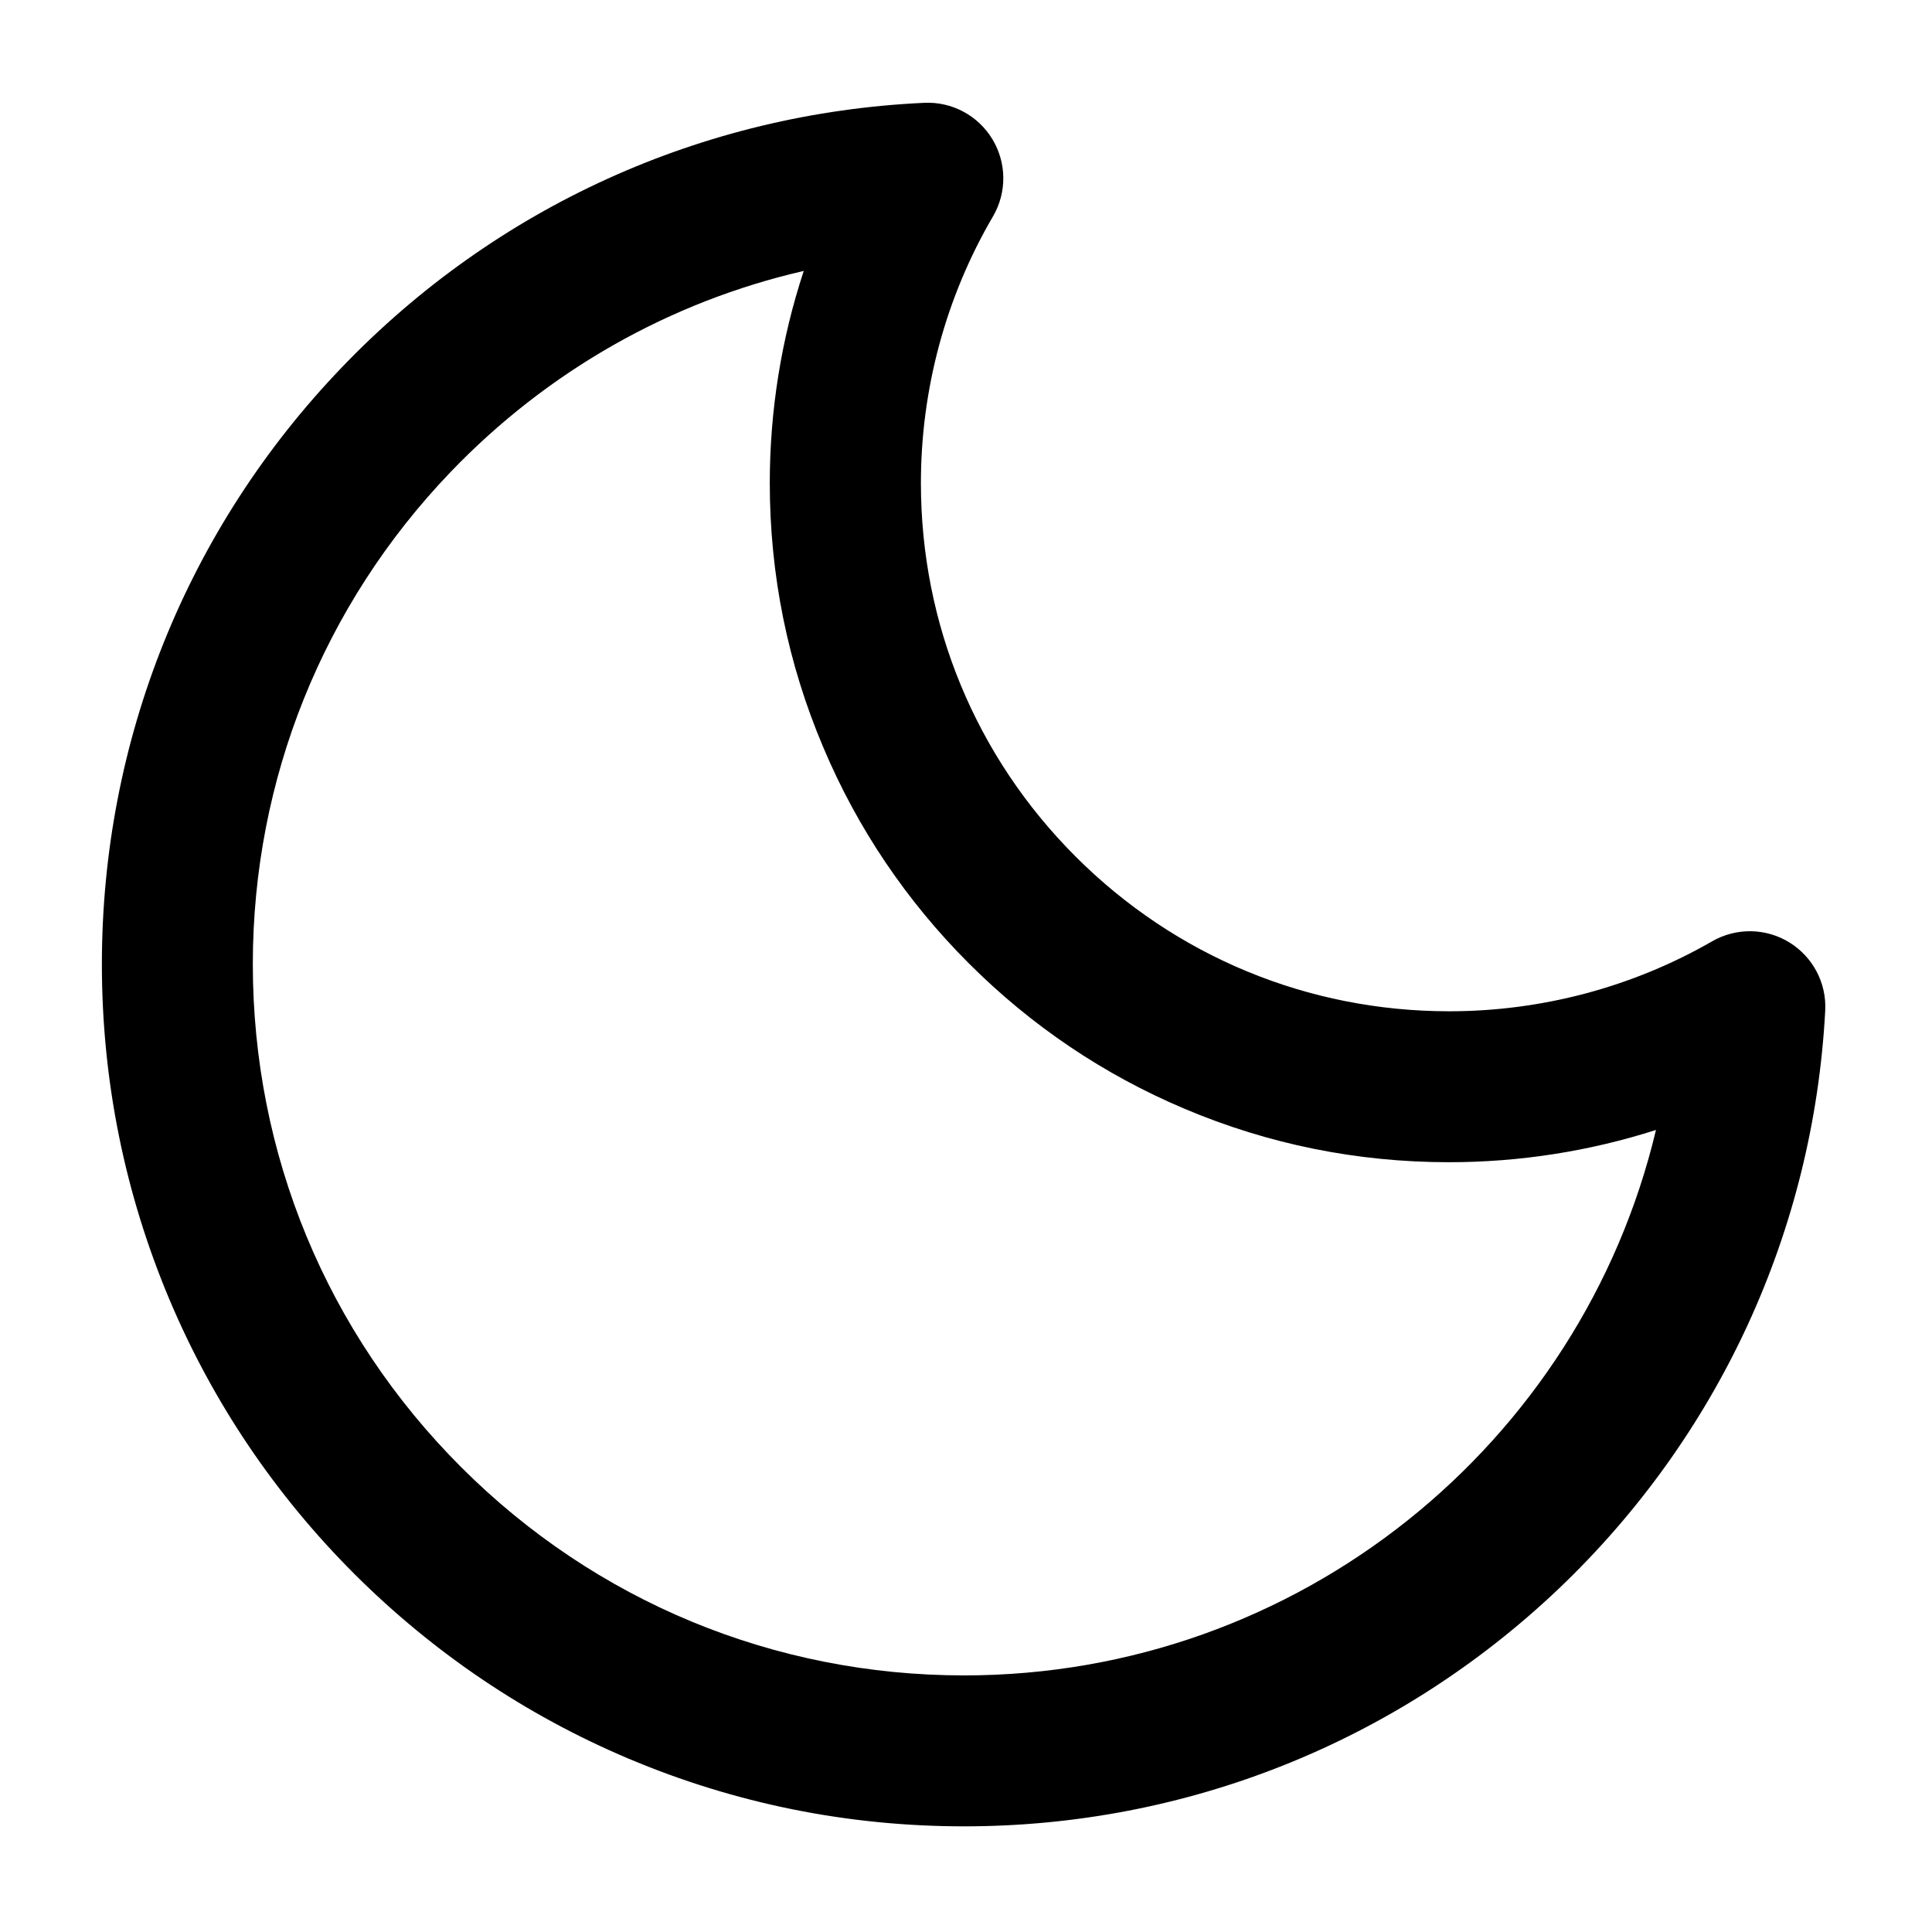
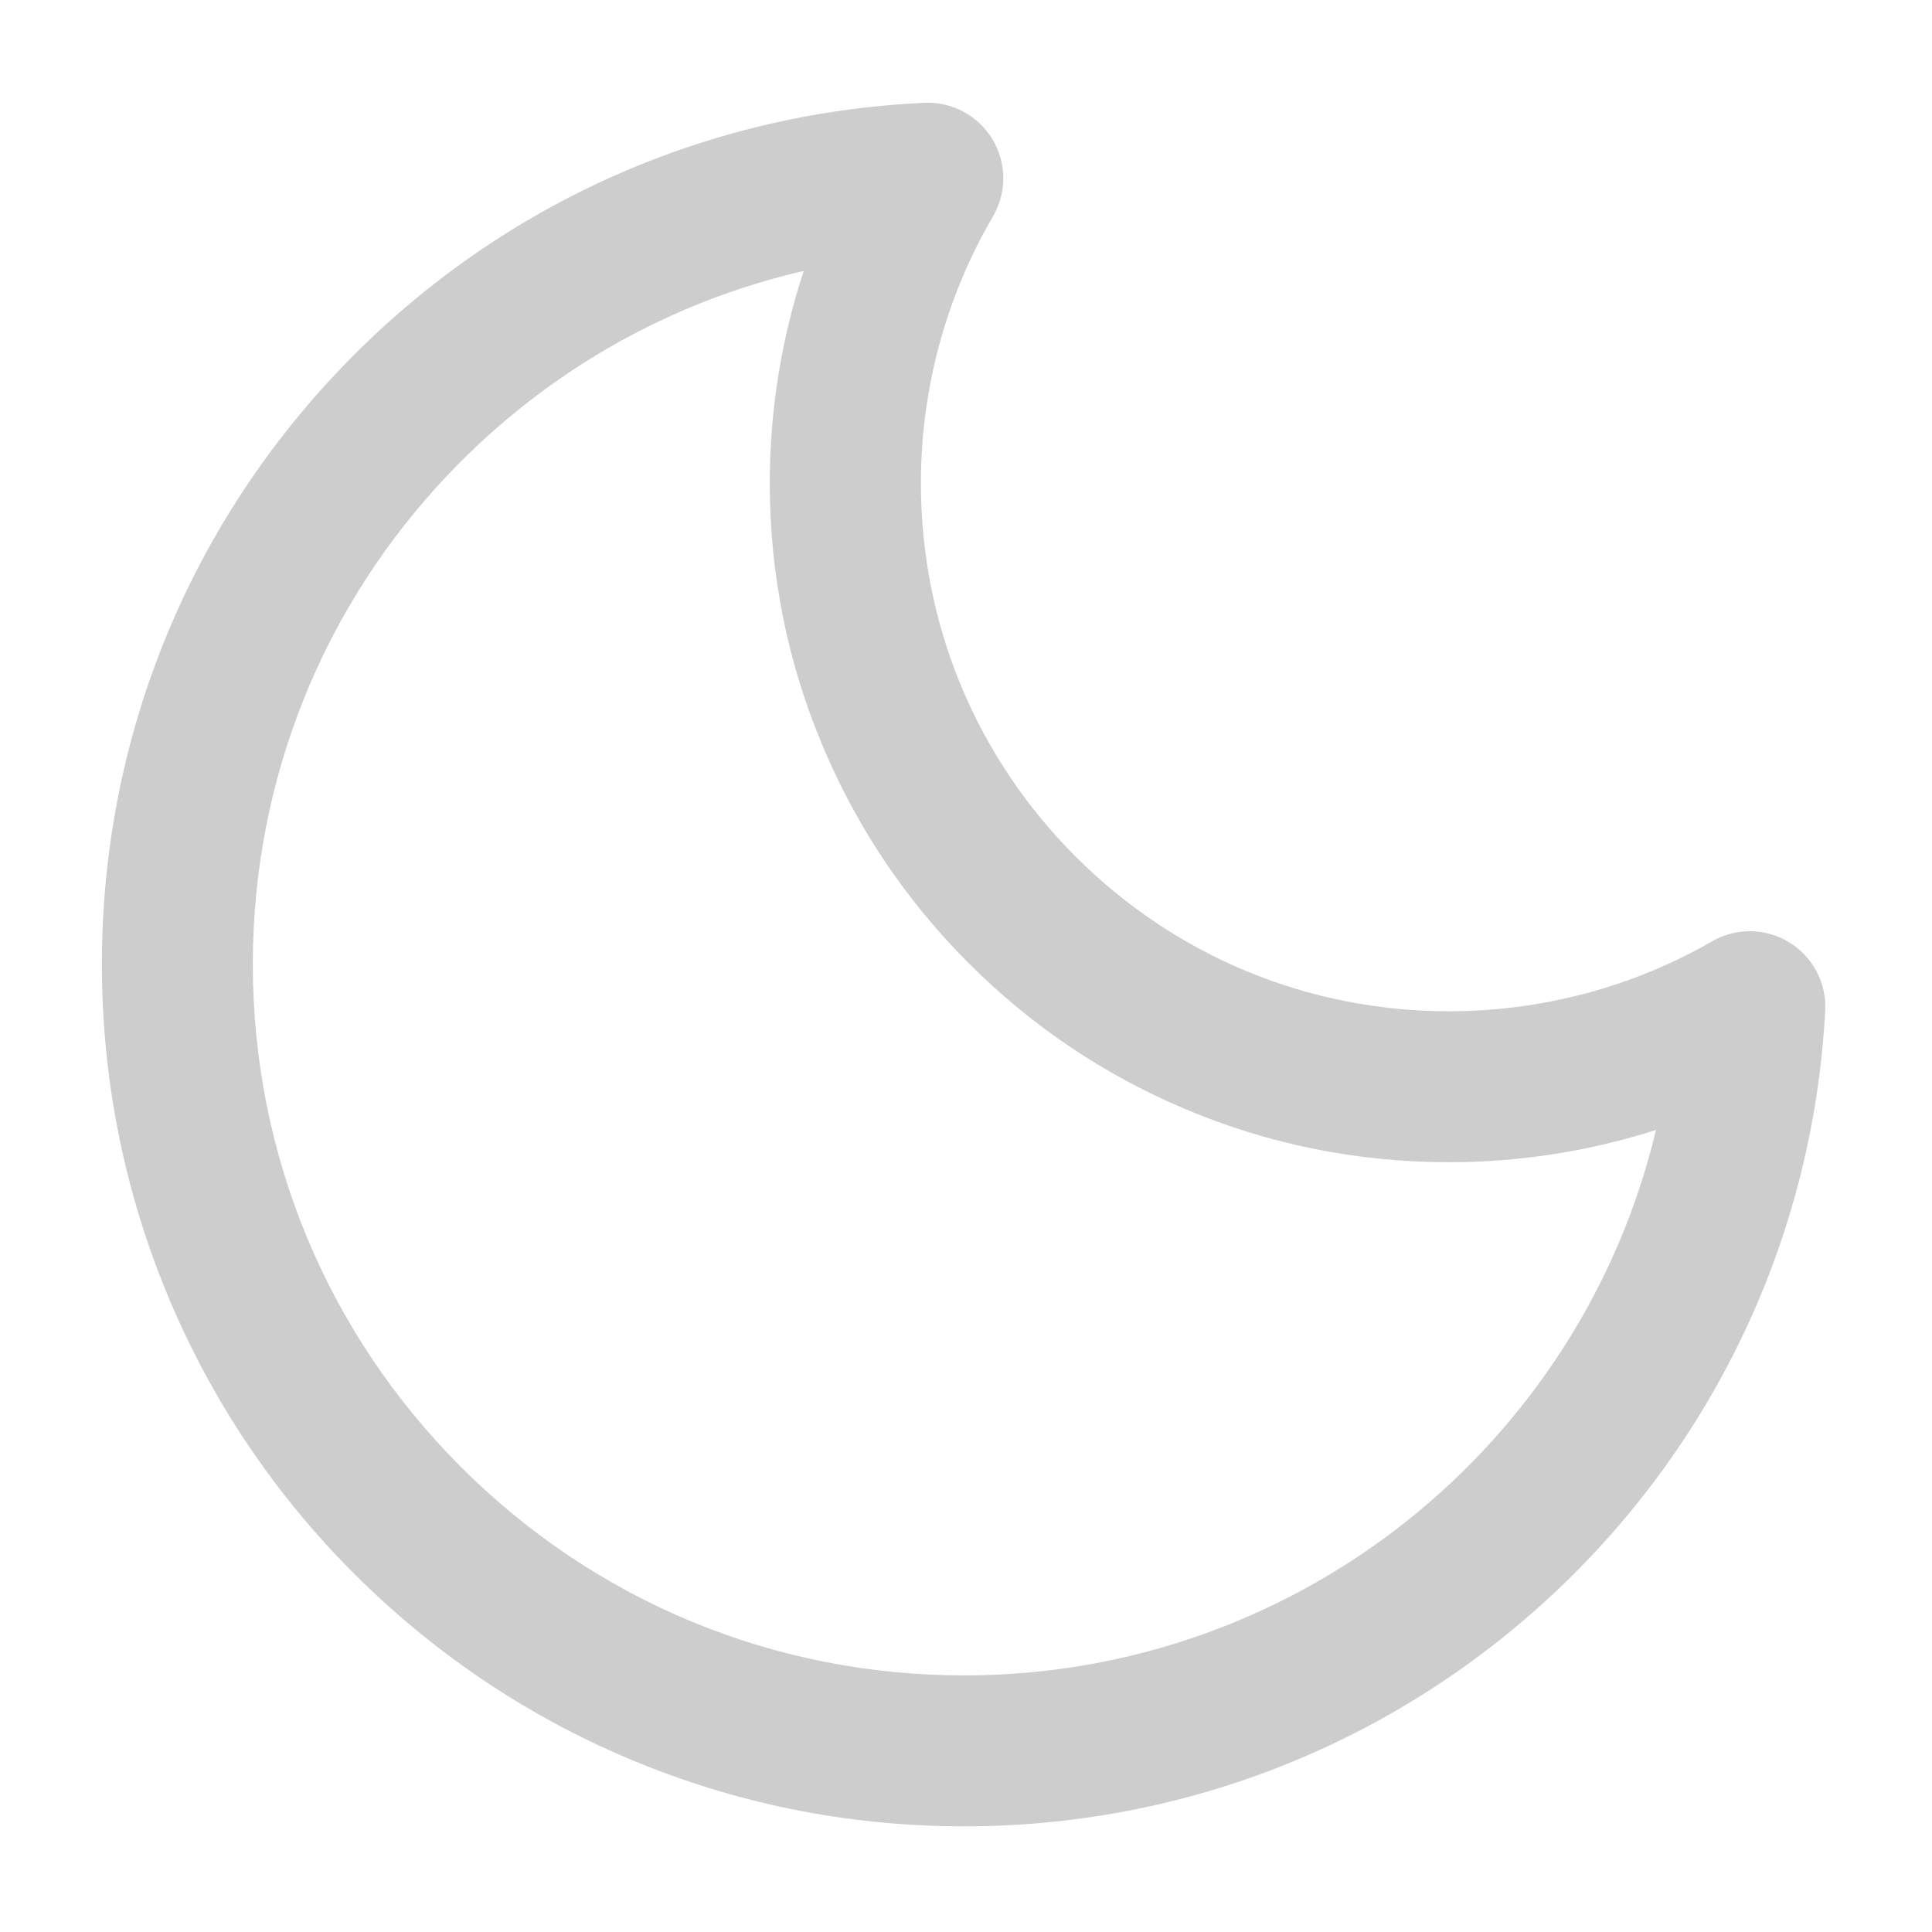
- <svg xmlns="http://www.w3.org/2000/svg" t="1623427724359" class="icon" viewBox="0 0 1024 1024" version="1.1" p-id="2500" width="20" height="20">
+ <svg xmlns="http://www.w3.org/2000/svg" t="1623984668830" class="icon" viewBox="0 0 1024 1024" version="1.1" p-id="4590" width="32" height="32">
  <defs>
    <style type="text/css" />
  </defs>
-   <path d="M511 968c-61.7 0-121.5-12.1-177.9-35.9-54.4-23-103.3-56-145.3-97.9-42-42-74.9-90.8-97.9-145.2C66.1 632.5 54 572.7 54 511c0-118.4 45.1-230.7 127-316.1 81.6-85.2 191.3-135 308.9-140.4 14.6-0.7 28.5 6.7 36.1 19.3 7.6 12.6 7.7 28.2 0.3 40.9-25 42.7-38.2 91.6-38.2 141.3 0 74.8 29.1 145.1 82 198 52.9 52.9 123.2 82 198 82 49 0 97.2-12.8 139.4-37.1 12.7-7.3 28.4-7.1 40.9 0.6 12.5 7.7 19.8 21.6 19 36.2-6.2 116.8-56.5 225.7-141.4 306.5C740.6 923.3 628.8 968 511 968z m-85-824.4c-70.9 16.3-135.8 53-187.2 106.6C171.2 320.7 134 413.3 134 511c0 100.7 39.2 195.4 110.4 266.6C315.6 848.8 410.3 888 511 888c177.2 0 327.1-122.5 366.7-289.1C842.4 610.2 805.4 616 768 616c-48.6 0-95.7-9.5-140.1-28.3-42.9-18.1-81.4-44.1-114.4-77.1-33-33-59-71.5-77.1-114.4C417.5 351.7 408 304.6 408 256c0-38.3 6.1-76.3 18-112.4z" p-id="2501" />
+   <path d="M511 968c-61.7 0-121.5-12.1-177.9-35.9-54.4-23-103.3-56-145.3-97.9-42-42-74.9-90.8-97.9-145.2C66.1 632.5 54 572.7 54 511c0-118.4 45.1-230.7 127-316.1 81.6-85.2 191.3-135 308.9-140.4 14.6-0.7 28.5 6.7 36.1 19.3 7.6 12.6 7.7 28.2 0.3 40.9-25 42.7-38.2 91.6-38.2 141.3 0 74.8 29.1 145.1 82 198 52.9 52.9 123.2 82 198 82 49 0 97.2-12.8 139.4-37.1 12.7-7.3 28.4-7.1 40.9 0.6 12.5 7.7 19.8 21.6 19 36.2-6.2 116.8-56.5 225.7-141.4 306.5C740.6 923.3 628.8 968 511 968z m-85-824.4c-70.9 16.3-135.8 53-187.2 106.6C171.2 320.7 134 413.3 134 511c0 100.7 39.2 195.4 110.4 266.6C315.6 848.8 410.3 888 511 888c177.2 0 327.1-122.5 366.7-289.1C842.4 610.2 805.4 616 768 616c-48.6 0-95.7-9.5-140.1-28.3-42.9-18.1-81.4-44.1-114.4-77.1-33-33-59-71.5-77.1-114.4C417.5 351.7 408 304.6 408 256c0-38.3 6.1-76.3 18-112.4z" p-id="4591" fill="#cdcdcd" />
</svg>
